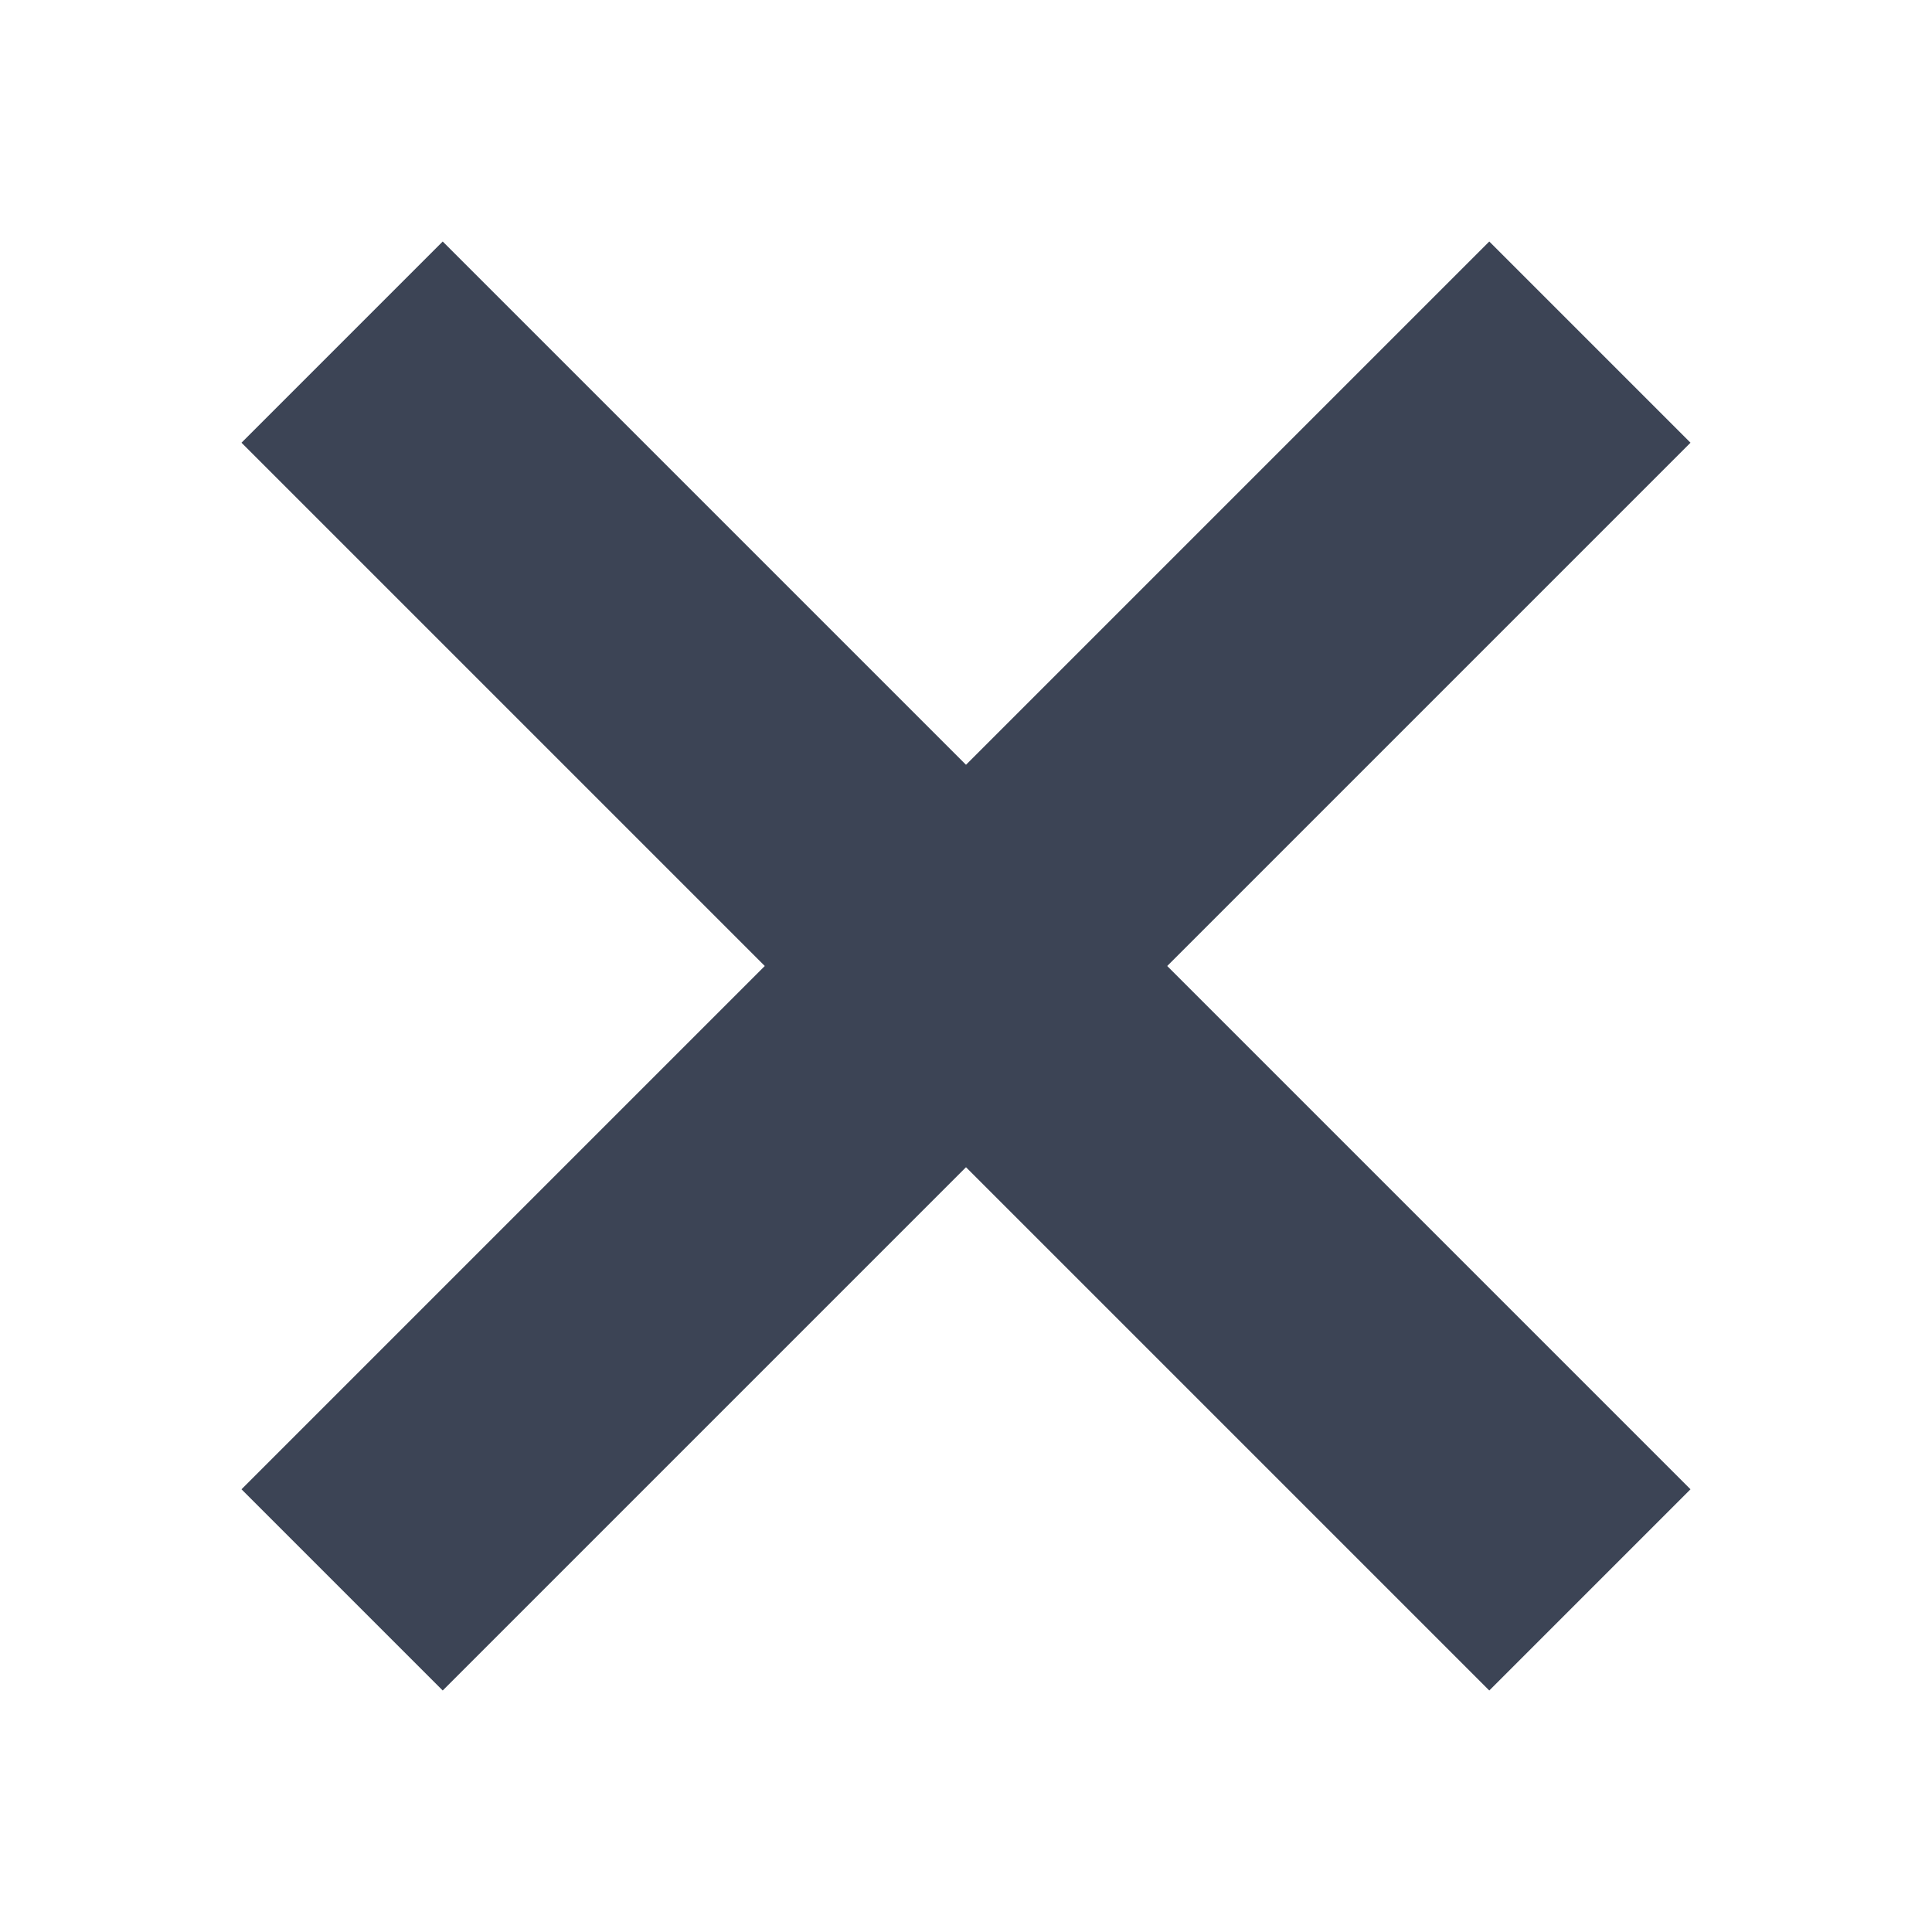
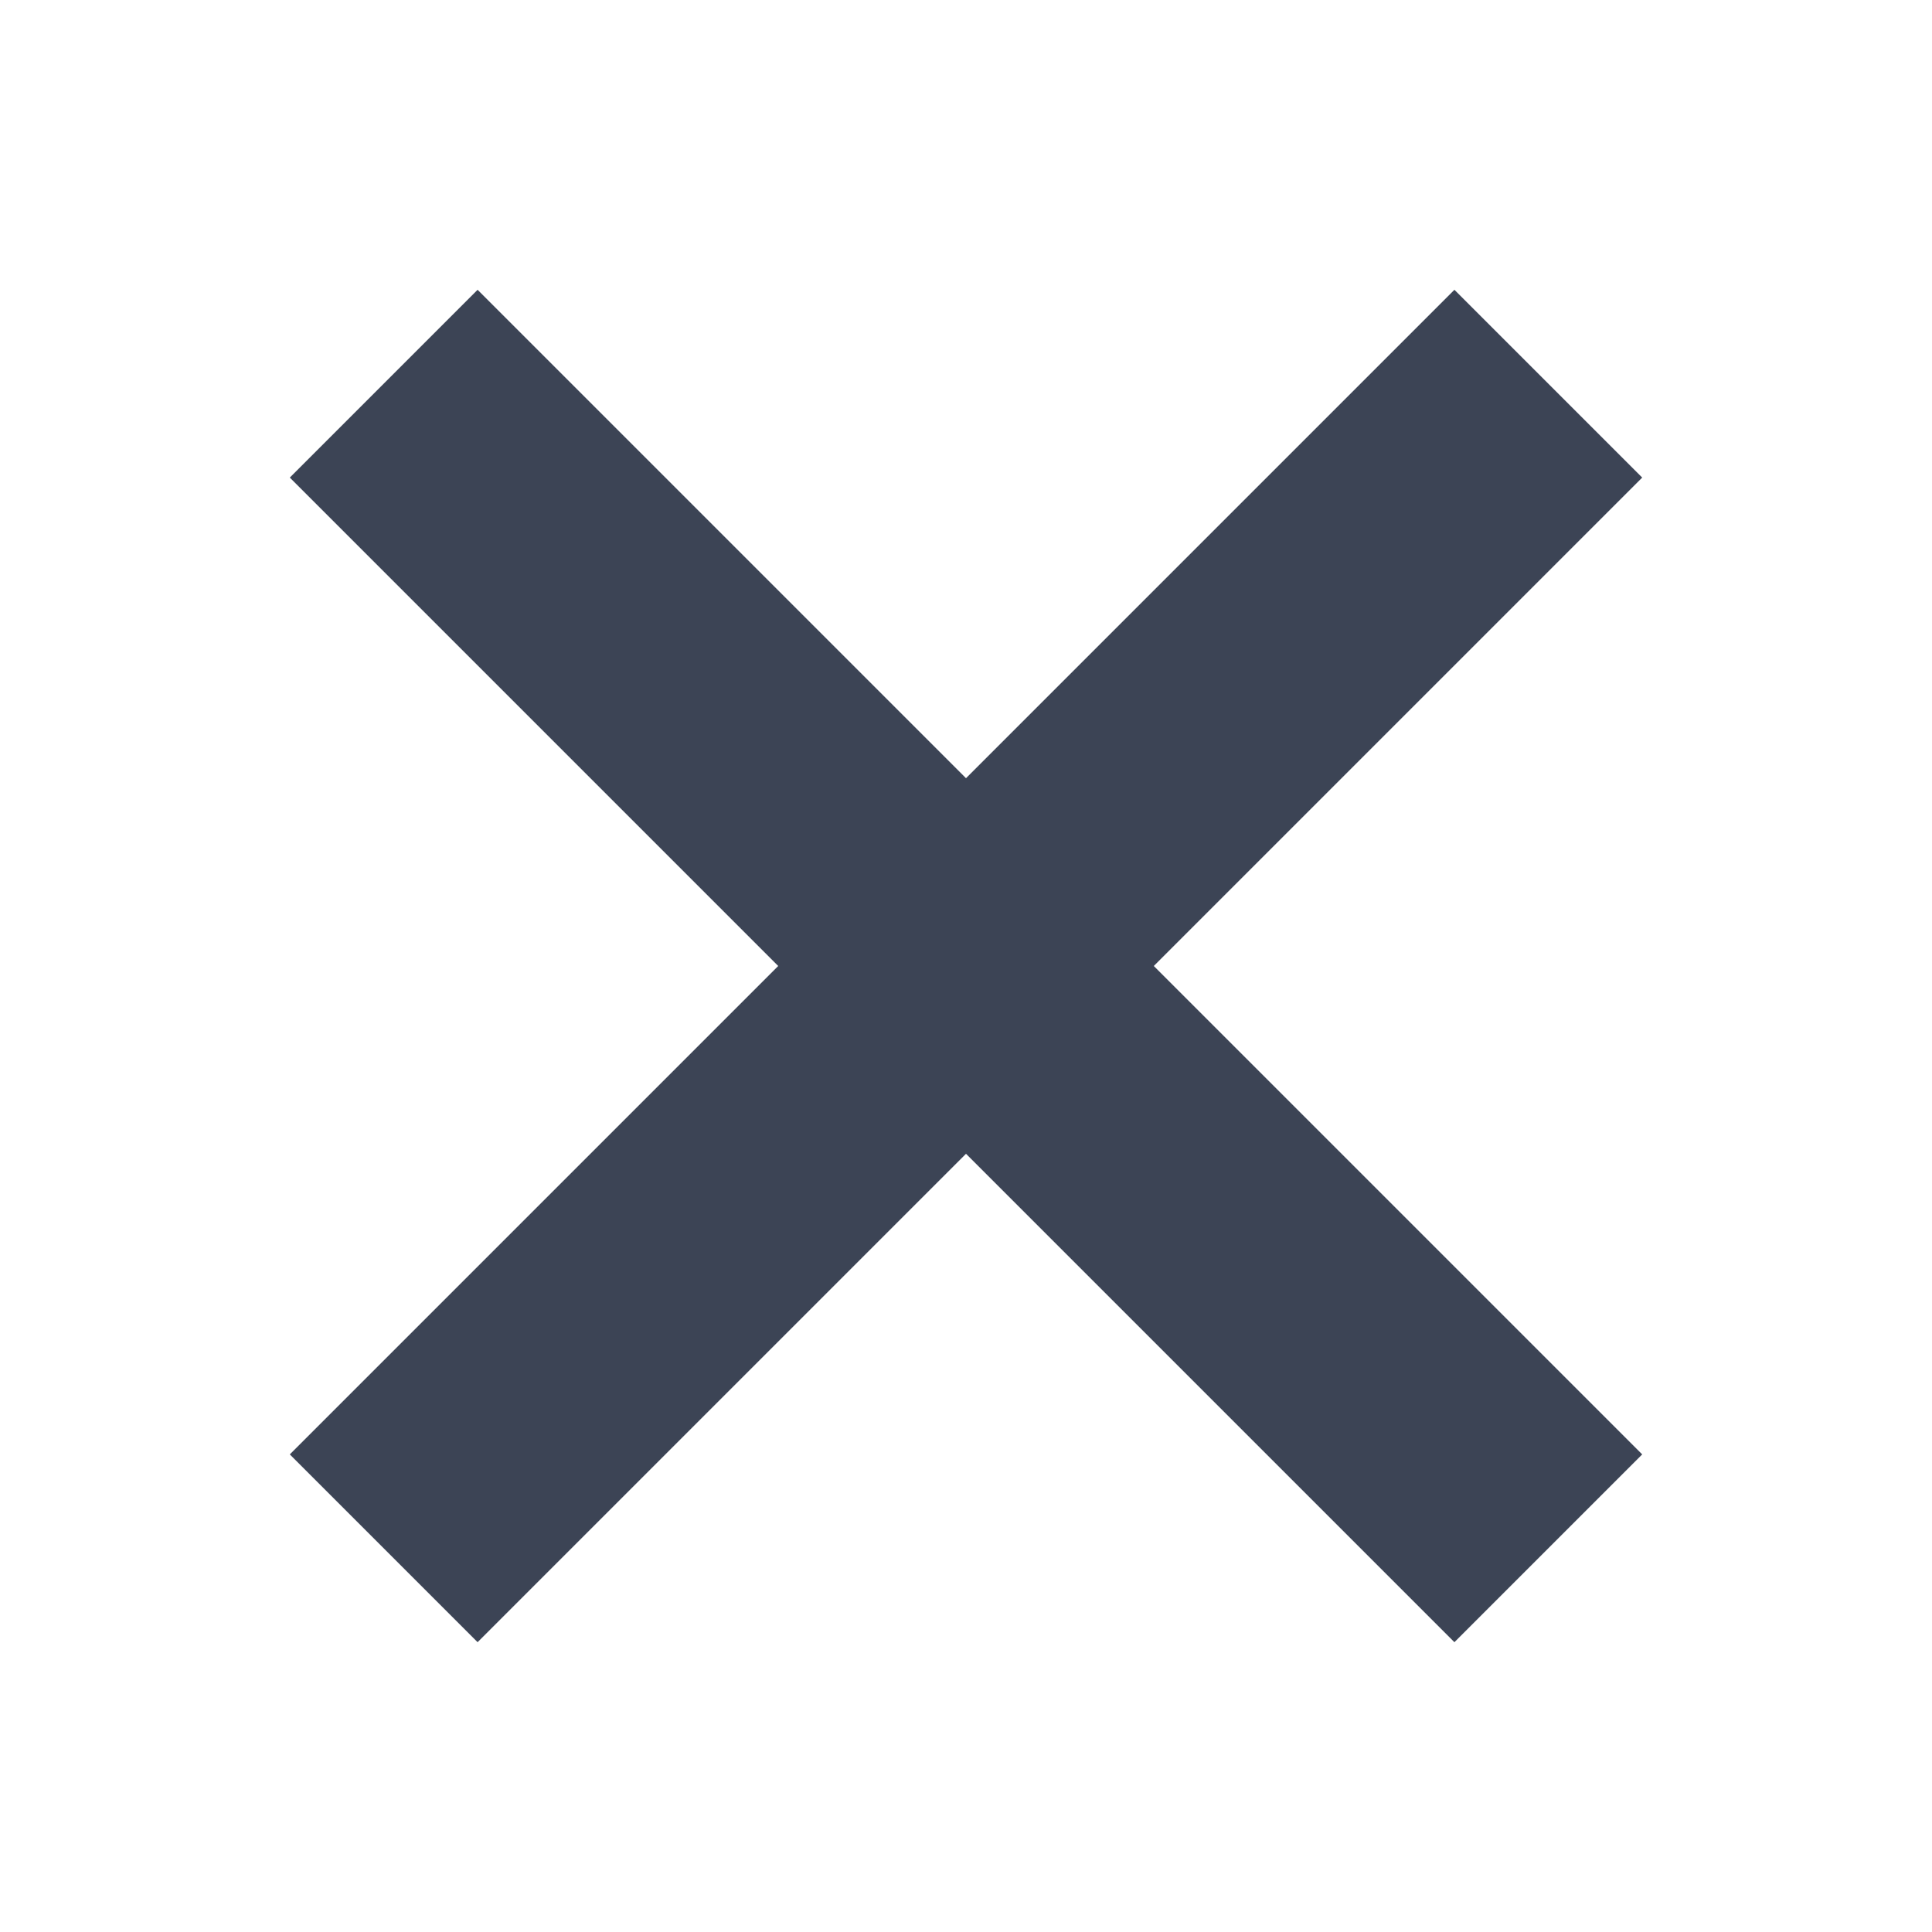
<svg xmlns="http://www.w3.org/2000/svg" width="20" height="20" viewBox="0 0 20 20" fill="none">
-   <path fill-rule="evenodd" clip-rule="evenodd" d="M2.5 4.583L4.583 2.5L10 7.917L15.417 2.5L17.5 4.583L12.083 10L17.5 15.417L15.417 17.5L10 12.083L4.583 17.5L2.5 15.417L7.917 10L2.5 4.583Z" fill="#0C162B" fill-opacity="0.8" />
+   <path fill-rule="evenodd" clip-rule="evenodd" d="M3 4.944L4.944 3L10 8.056L15.056 3L17 4.944L11.944 10L17 15.056L15.056 17L10 11.944L4.944 17L3 15.056L8.056 10L3 4.944Z" fill="#0C162B" fill-opacity="0.8" />
</svg>
